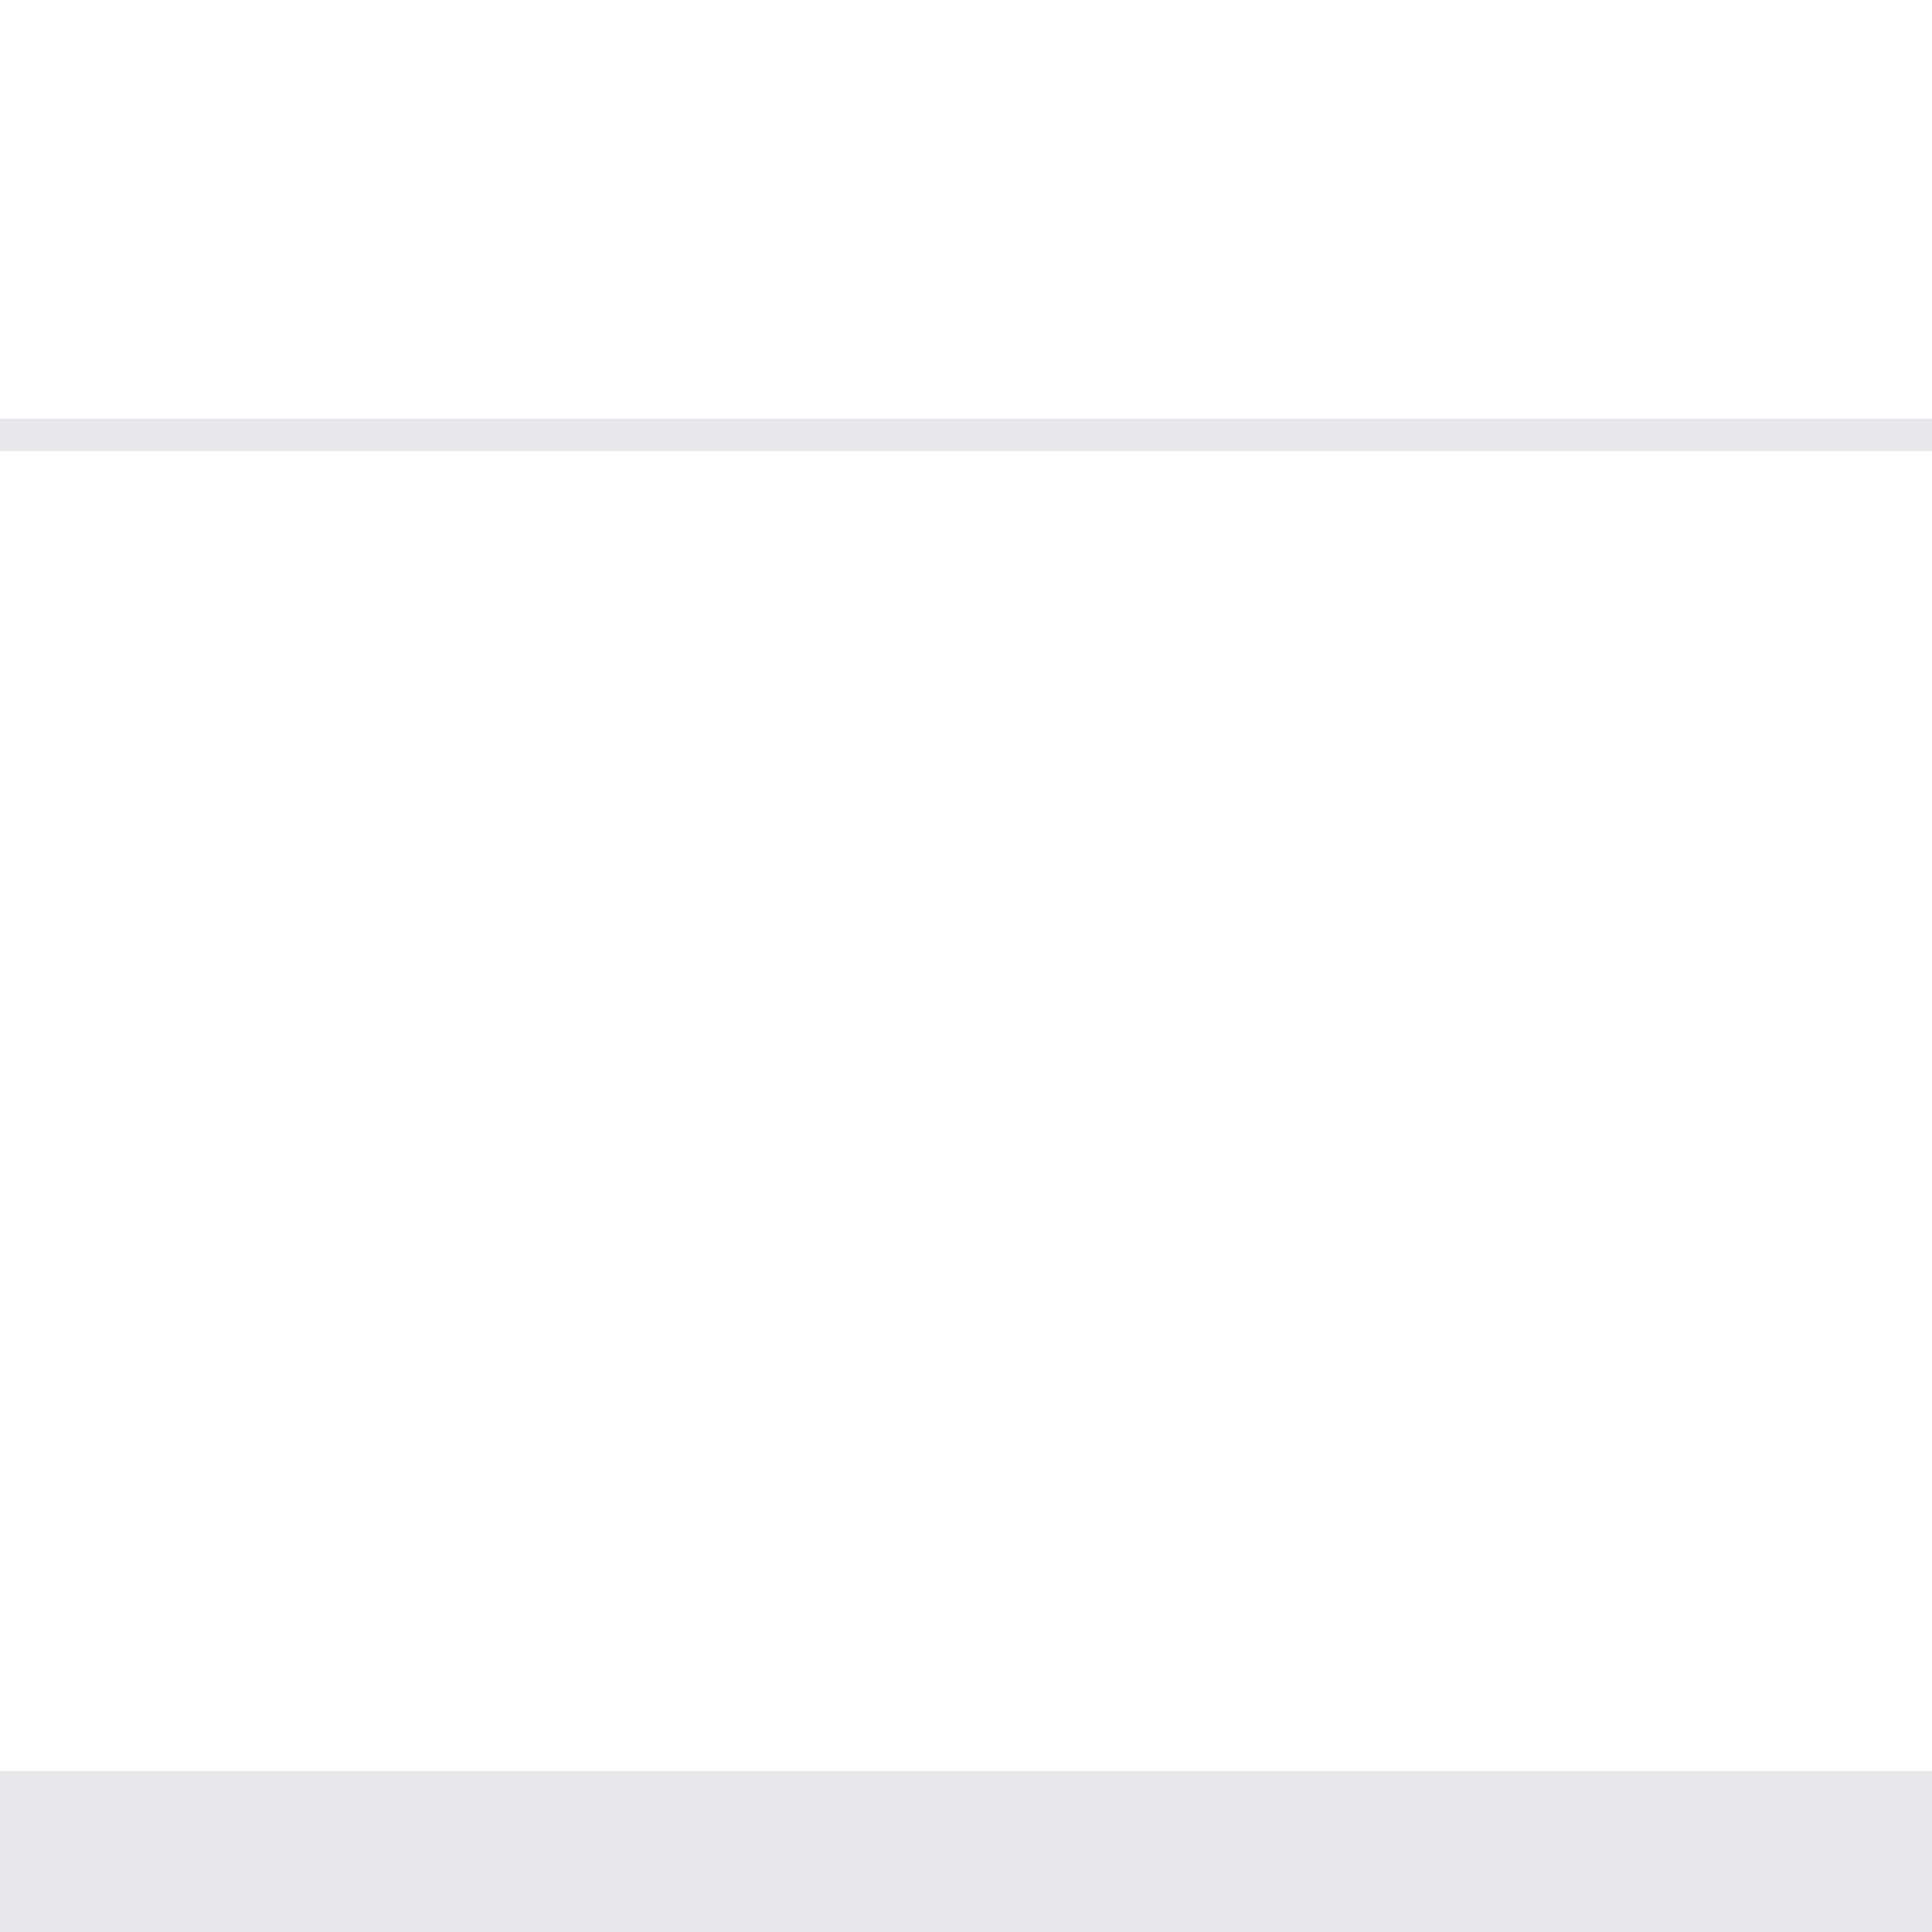
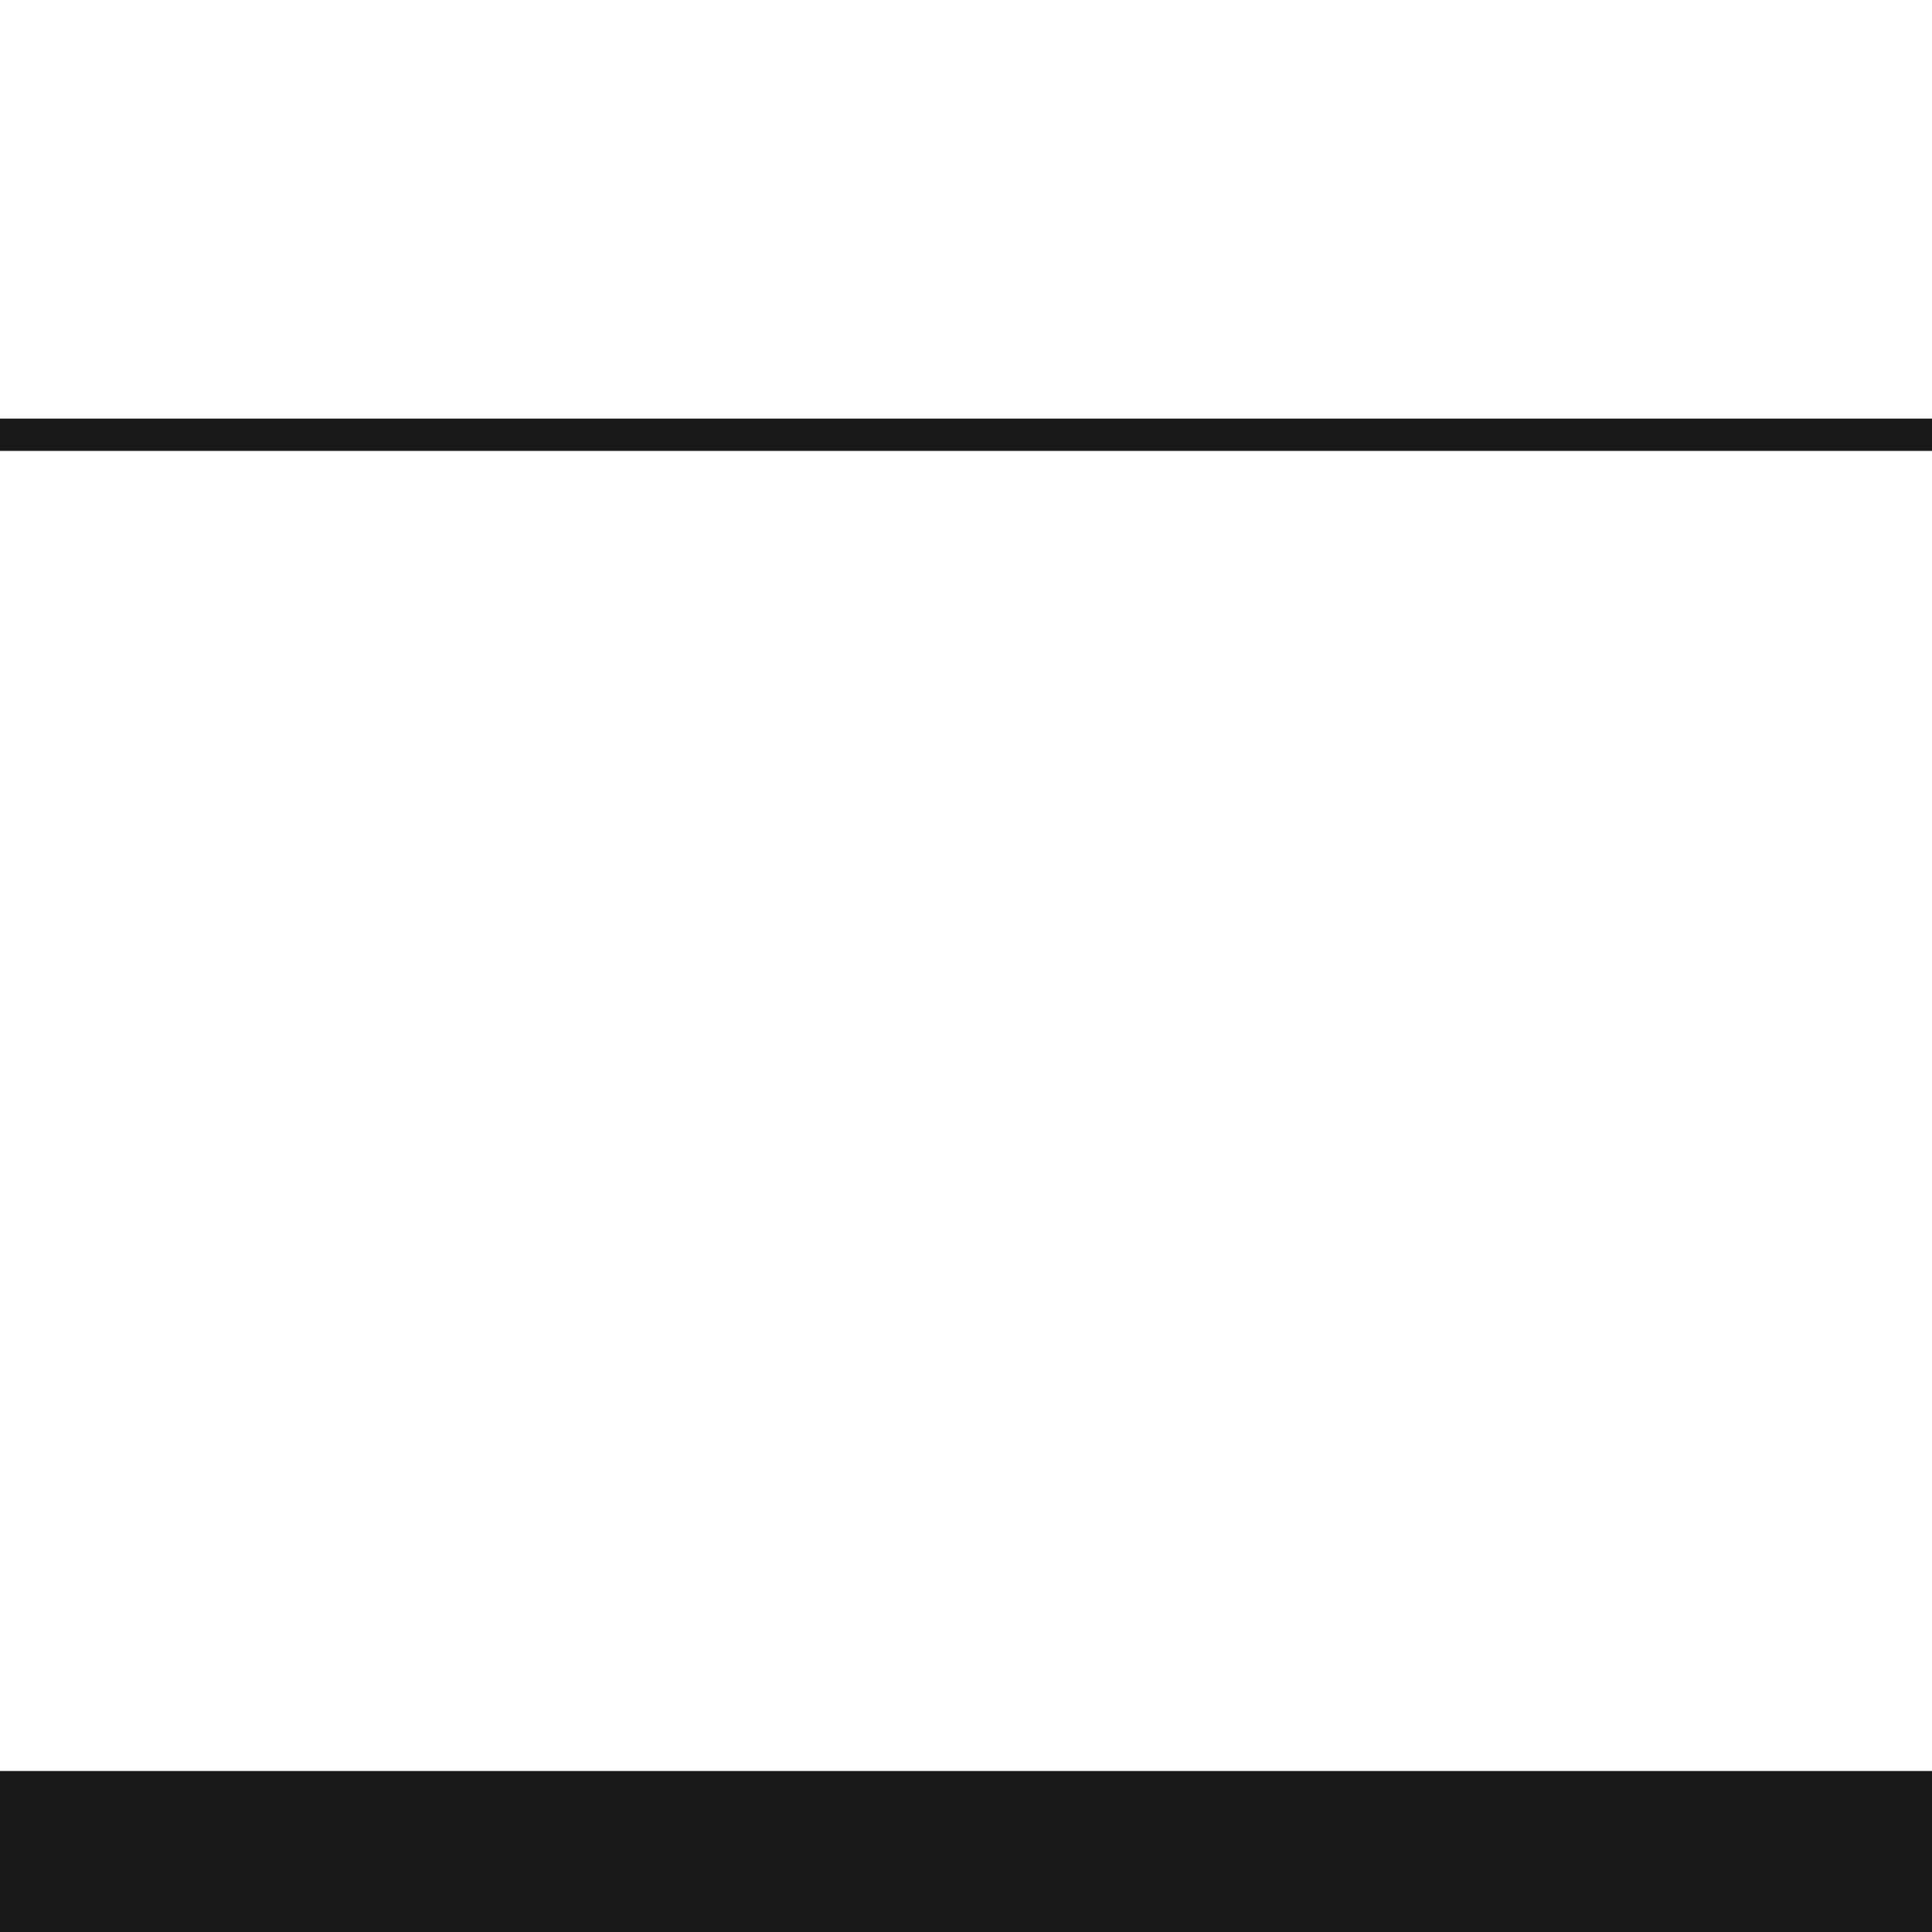
<svg xmlns="http://www.w3.org/2000/svg" width="60" height="60" viewBox="0 0 60 60" fill="none">
-   <rect width="60" height="60" fill="#E6E8EC" />
+   <rect width="60" height="60" fill="#181818" />
  <rect width="60" height="14" fill="white" />
  <rect y="14" width="60" height="41" fill="white" />
-   <line y1="13.5" x2="60" y2="13.5" stroke="#E6E8EC" />
+   <line y1="13.5" x2="60" y2="13.5" stroke="#181818" />
</svg>
